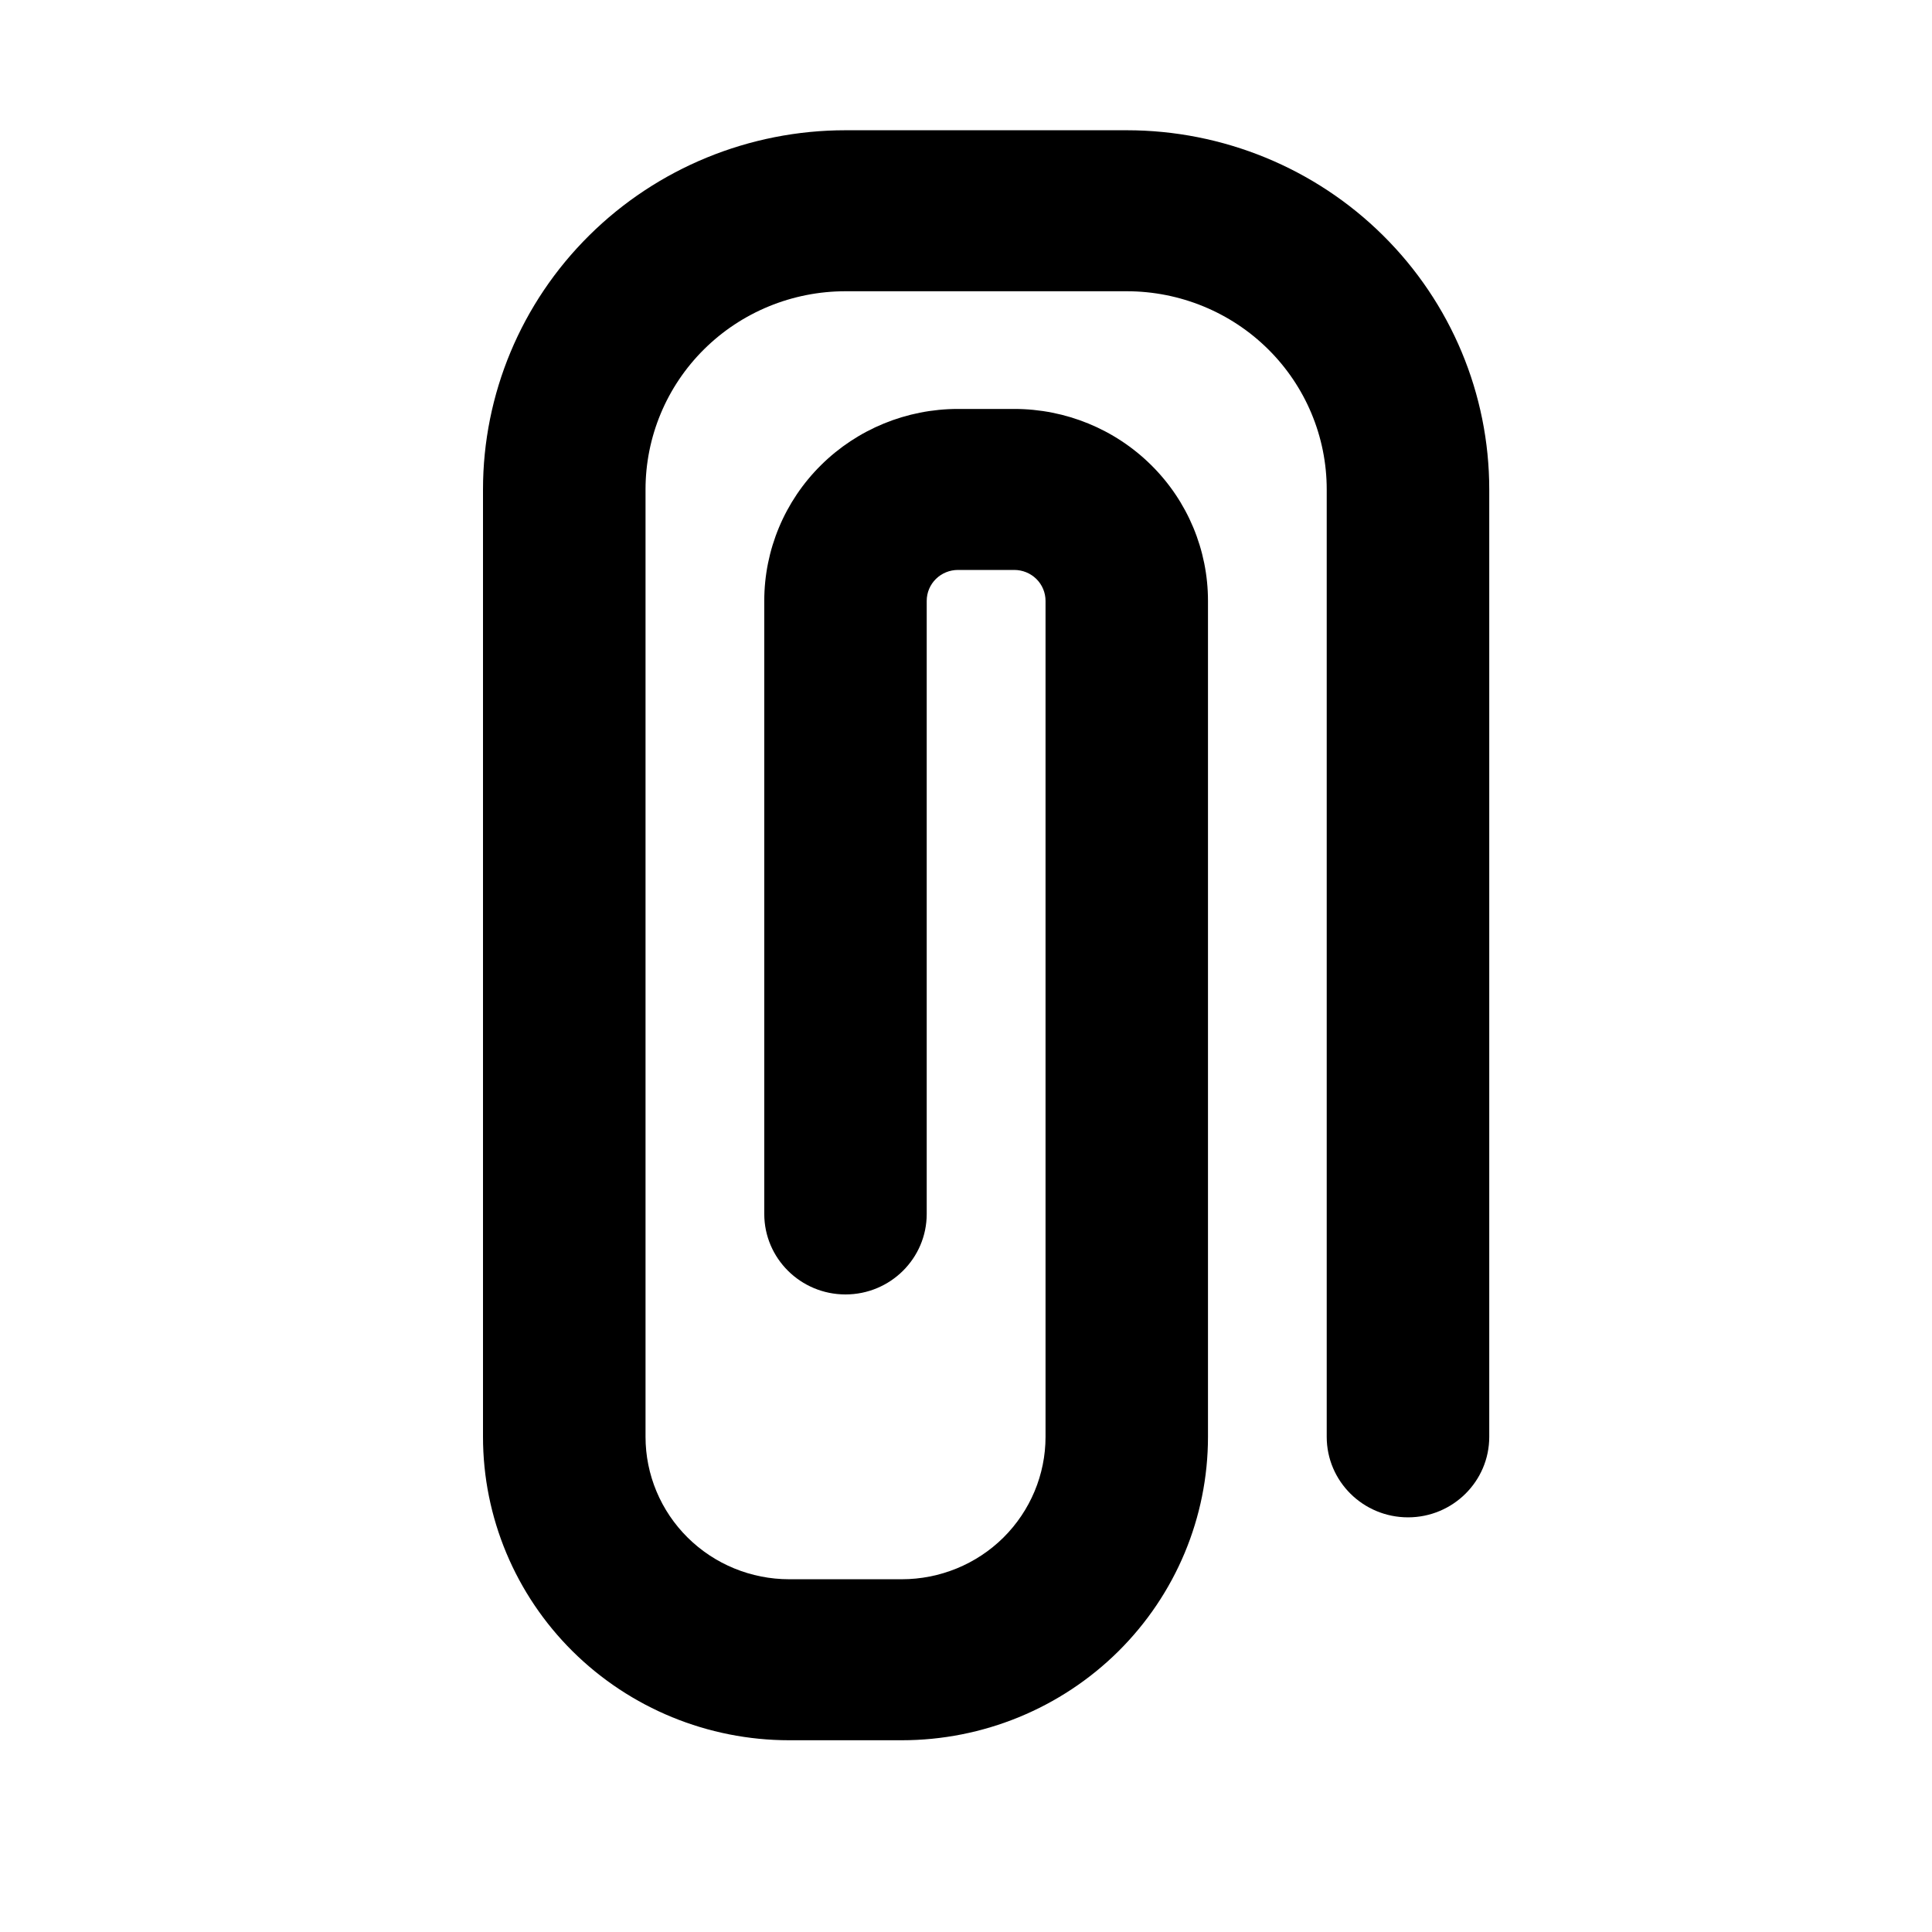
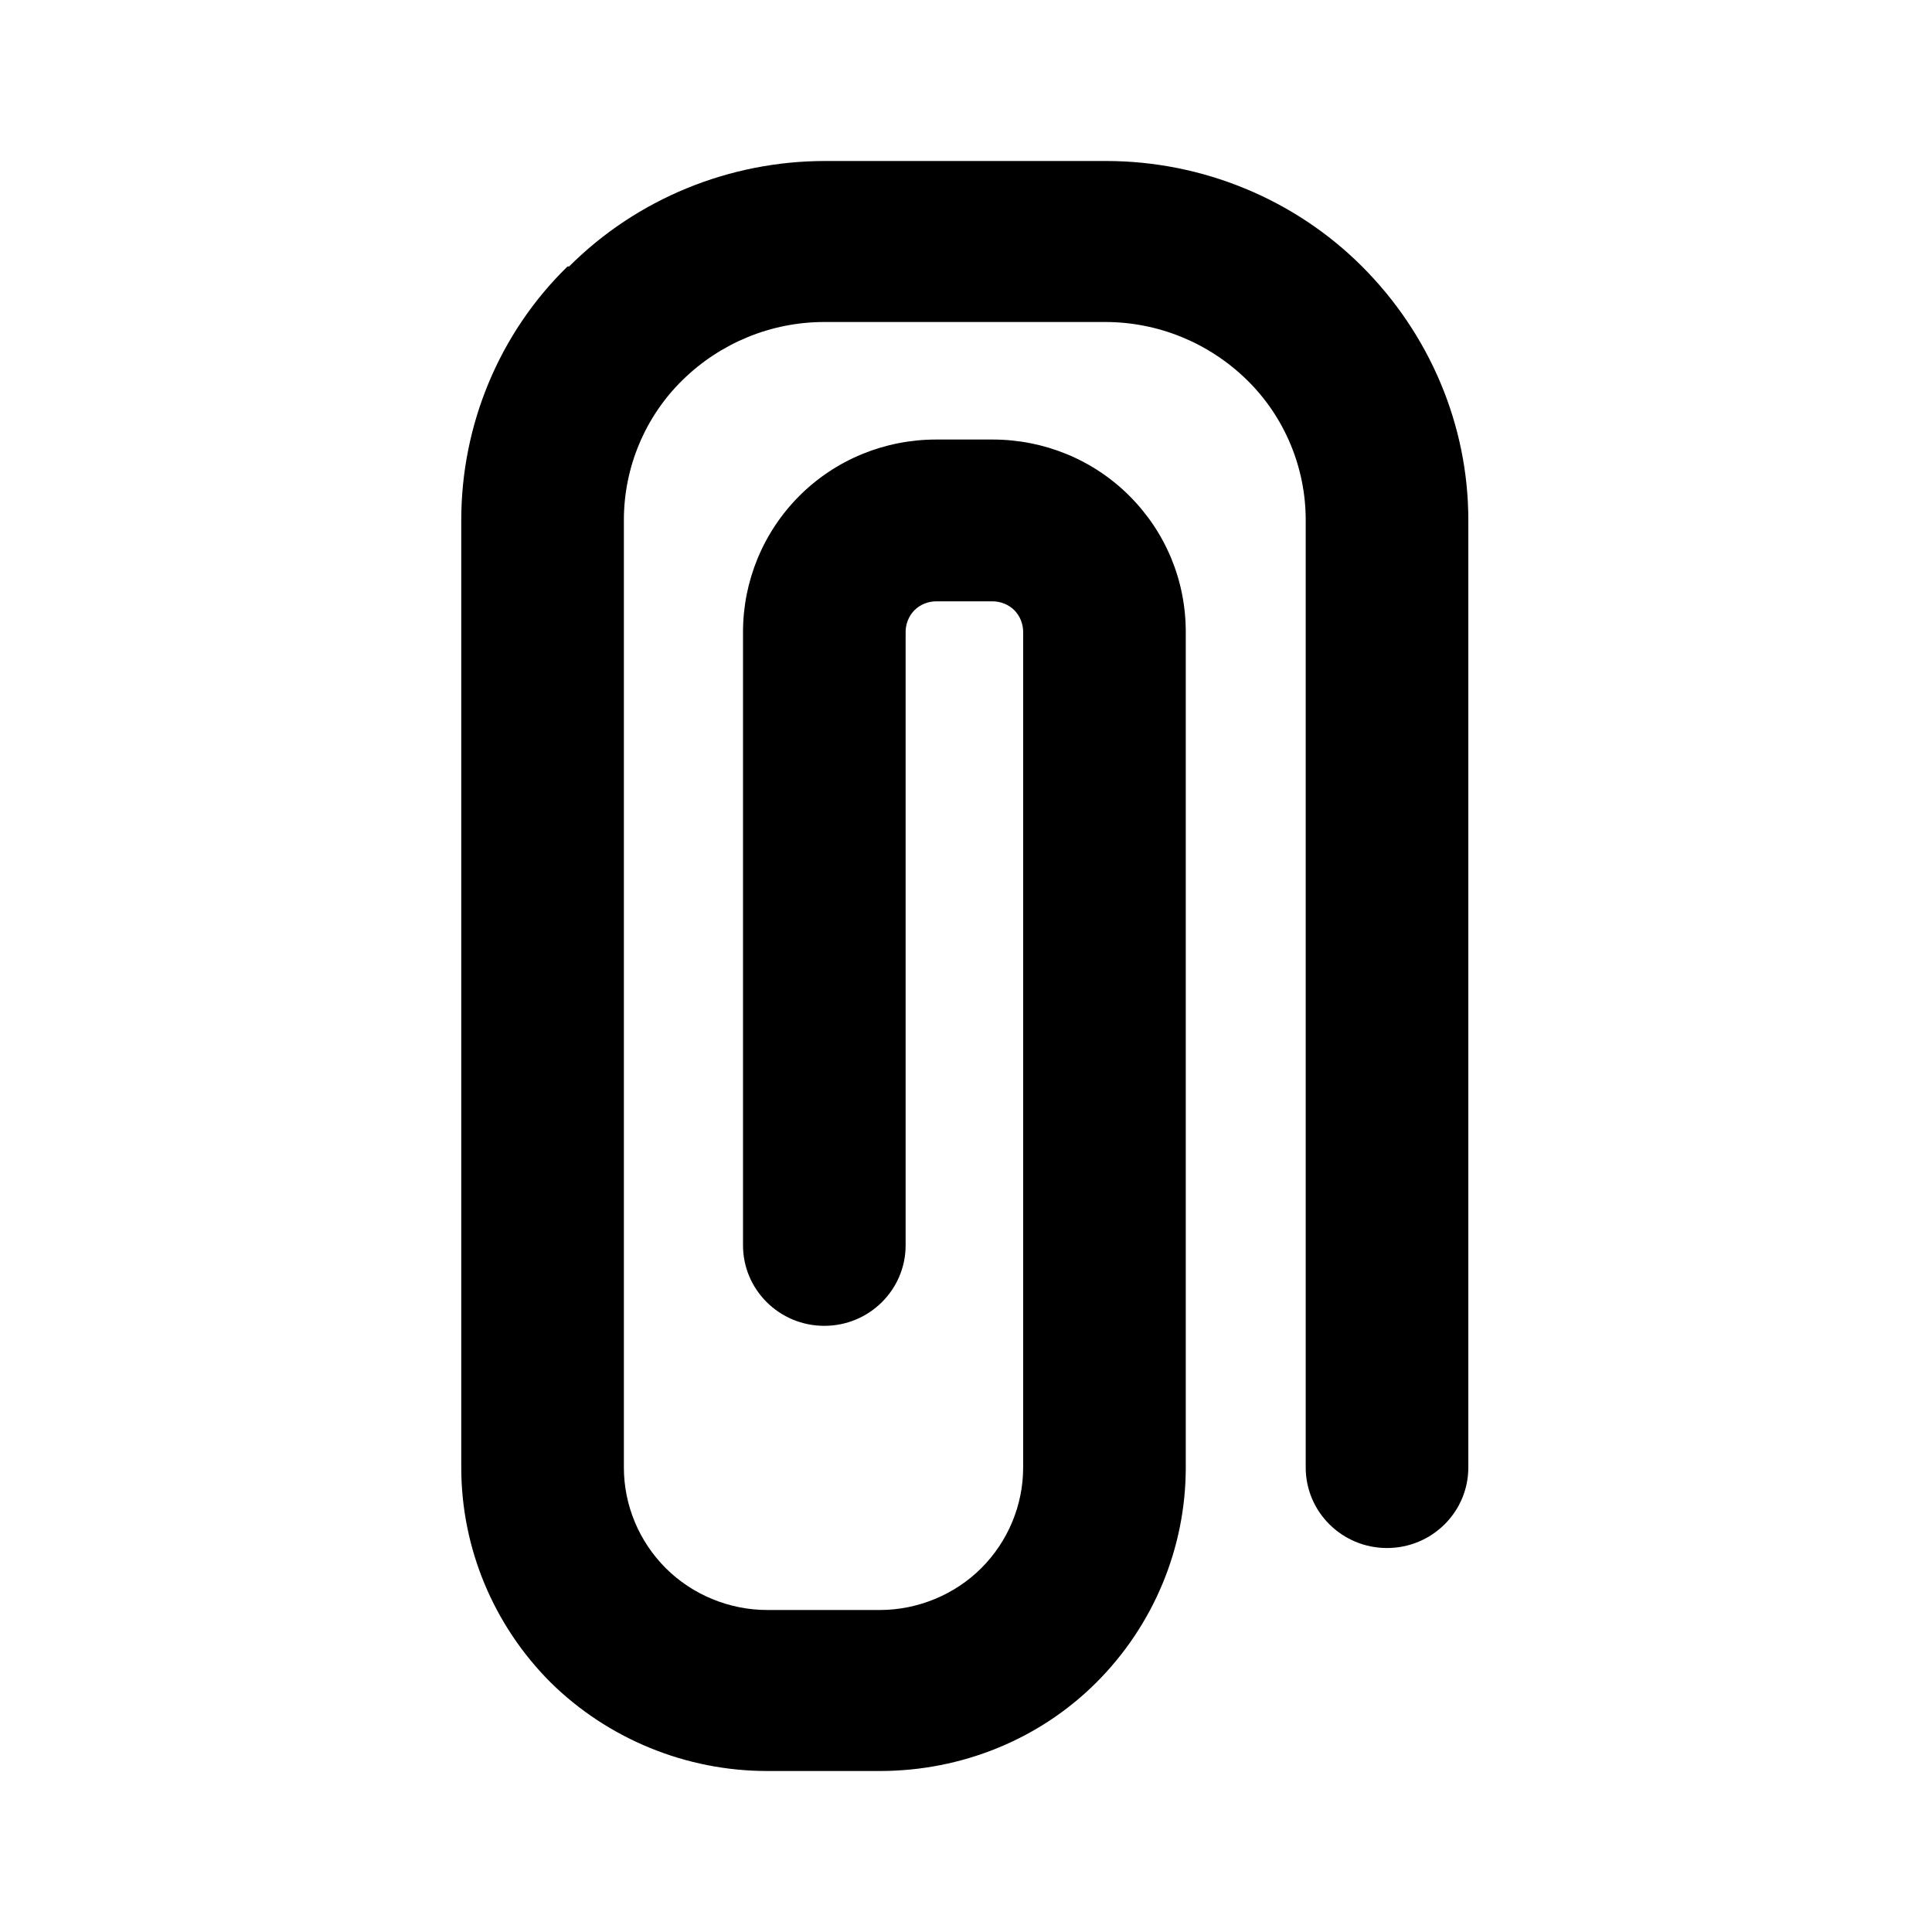
<svg xmlns="http://www.w3.org/2000/svg" viewBox="0 0 24 24" data-title="AttachFile" fill="currentColor" stroke="none">
-   <path fill-rule="evenodd" clip-rule="evenodd" d="M7.319 2.925C8.163 2.088 9.309 1.618 10.503 1.618H13.997C15.191 1.618 16.337 2.088 17.181 2.925C18.026 3.762 18.5 4.896 18.5 6.08V17.849C18.5 18.401 18.048 18.849 17.491 18.849C16.933 18.849 16.481 18.401 16.481 17.849V6.08C16.481 5.427 16.22 4.801 15.754 4.339C15.288 3.877 14.656 3.618 13.997 3.618H10.503C9.844 3.618 9.212 3.877 8.746 4.339C8.28 4.801 8.019 5.427 8.019 6.08V17.849C8.019 18.318 8.207 18.768 8.542 19.1C8.877 19.432 9.331 19.618 9.804 19.618H11.202C11.675 19.618 12.13 19.432 12.465 19.1C12.799 18.768 12.988 18.318 12.988 17.849V7.464C12.988 7.362 12.947 7.264 12.874 7.192C12.801 7.12 12.702 7.08 12.599 7.08H11.901C11.798 7.08 11.699 7.12 11.626 7.192C11.553 7.264 11.512 7.362 11.512 7.464V15.08C11.512 15.632 11.06 16.08 10.503 16.08C9.946 16.08 9.494 15.632 9.494 15.08V7.464C9.494 6.832 9.747 6.225 10.199 5.778C10.65 5.331 11.262 5.08 11.901 5.08H12.599C13.238 5.08 13.85 5.331 14.301 5.778C14.753 6.225 15.006 6.832 15.006 7.464V17.849C15.006 18.849 14.605 19.807 13.892 20.514C13.178 21.221 12.211 21.618 11.202 21.618H9.804C8.795 21.618 7.828 21.221 7.114 20.514C6.401 19.807 6 18.849 6 17.849V6.08C6 4.896 6.474 3.762 7.319 2.925Z" />
+   <path fill-rule="evenodd" d="m7.07,3.31c.84-.84,1.99-1.31,3.18-1.31h3.49c1.19,0,2.34.47,3.18,1.31.84.84,1.32,1.97,1.32,3.15v11.77c0,.55-.45,1-1.01,1s-1.01-.45-1.01-1V6.46c0-.65-.26-1.28-.73-1.74s-1.1-.72-1.76-.72h-3.49c-.66,0-1.29.26-1.76.72s-.73,1.09-.73,1.74v11.77c0,.47.19.92.52,1.25.33.33.79.52,1.26.52h1.4c.47,0,.93-.19,1.26-.52.33-.33.52-.78.52-1.25V7.85c0-.1-.04-.2-.11-.27-.07-.07-.17-.11-.27-.11h-.7c-.1,0-.2.04-.27.11-.07.07-.11.17-.11.27v7.62c0,.55-.45,1-1.01,1s-1.01-.45-1.01-1v-7.62c0-.63.25-1.24.7-1.69.45-.45,1.06-.7,1.7-.7h.7c.64,0,1.25.25,1.7.7.45.45.7,1.05.7,1.69v10.38c0,1-.4,1.96-1.11,2.67-.71.71-1.68,1.1-2.69,1.1h-1.4c-1.01,0-1.98-.4-2.69-1.1-.71-.71-1.11-1.67-1.11-2.67V6.46c0-1.18.47-2.32,1.32-3.15Z" />
</svg>
